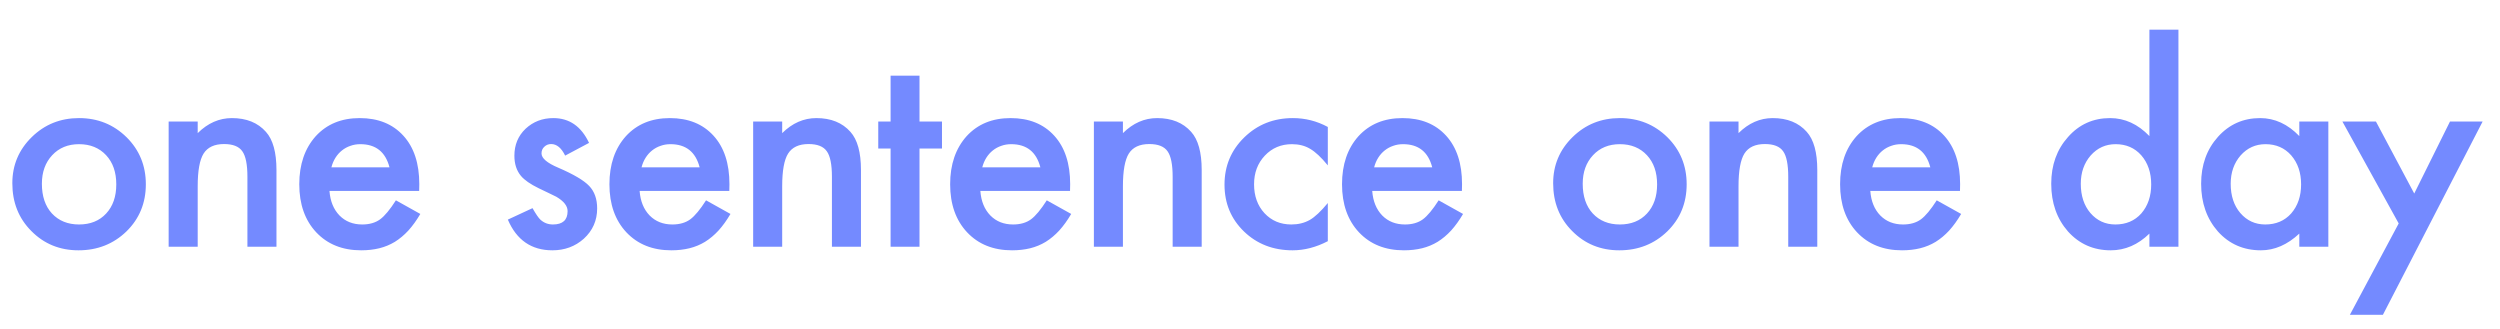
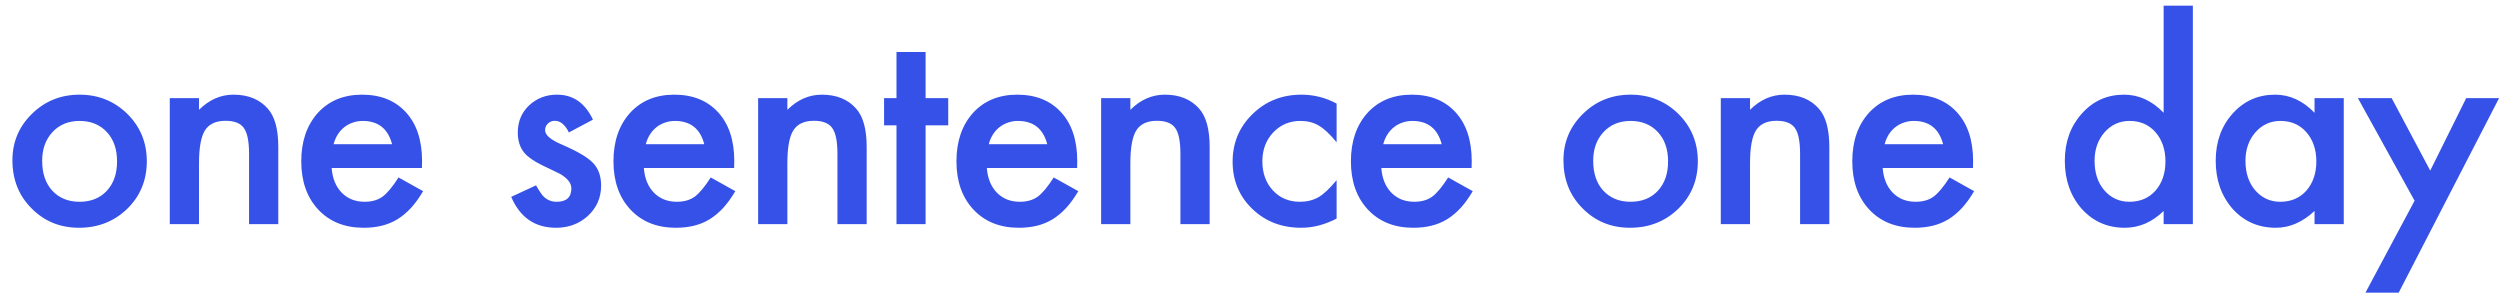
- <svg xmlns="http://www.w3.org/2000/svg" width="152" height="20" viewBox="0 0 152 20" fill="none">
-   <path d="M0.75 11.141C0.75 10.042 1.143 9.107 1.93 8.336C2.716 7.565 3.674 7.18 4.805 7.18C5.94 7.18 6.904 7.568 7.695 8.344C8.477 9.12 8.867 10.073 8.867 11.203C8.867 12.344 8.474 13.3 7.688 14.07C6.896 14.836 5.924 15.219 4.773 15.219C3.633 15.219 2.677 14.828 1.906 14.047C1.135 13.276 0.75 12.307 0.75 11.141ZM2.547 11.172C2.547 11.932 2.75 12.534 3.156 12.977C3.573 13.425 4.122 13.648 4.805 13.648C5.492 13.648 6.042 13.427 6.453 12.984C6.865 12.542 7.07 11.95 7.07 11.211C7.07 10.471 6.865 9.88 6.453 9.438C6.036 8.99 5.487 8.766 4.805 8.766C4.133 8.766 3.589 8.99 3.172 9.438C2.755 9.885 2.547 10.463 2.547 11.172ZM10.254 7.391H12.02V8.094C12.635 7.484 13.327 7.18 14.098 7.18C14.983 7.18 15.674 7.458 16.168 8.016C16.596 8.49 16.809 9.263 16.809 10.336V15H15.043V10.75C15.043 10 14.939 9.482 14.731 9.195C14.528 8.904 14.158 8.758 13.622 8.758C13.038 8.758 12.624 8.951 12.379 9.336C12.14 9.716 12.02 10.38 12.02 11.328V15H10.254V7.391ZM25.485 11.609H20.032C20.079 12.234 20.282 12.732 20.642 13.102C21.001 13.466 21.462 13.648 22.024 13.648C22.462 13.648 22.824 13.544 23.11 13.336C23.392 13.128 23.712 12.742 24.071 12.18L25.556 13.008C25.326 13.398 25.084 13.734 24.829 14.016C24.574 14.292 24.3 14.521 24.009 14.703C23.717 14.88 23.402 15.01 23.063 15.094C22.725 15.177 22.358 15.219 21.962 15.219C20.826 15.219 19.915 14.854 19.227 14.125C18.54 13.391 18.196 12.417 18.196 11.203C18.196 10 18.53 9.026 19.196 8.281C19.868 7.547 20.759 7.18 21.868 7.18C22.988 7.18 23.873 7.536 24.524 8.25C25.17 8.958 25.493 9.94 25.493 11.195L25.485 11.609ZM23.681 10.172C23.436 9.234 22.845 8.766 21.907 8.766C21.694 8.766 21.493 8.799 21.306 8.867C21.118 8.93 20.946 9.023 20.79 9.148C20.639 9.268 20.509 9.414 20.399 9.586C20.29 9.758 20.207 9.953 20.149 10.172H23.681ZM35.814 8.688L34.361 9.461C34.132 8.992 33.848 8.758 33.51 8.758C33.348 8.758 33.21 8.812 33.096 8.922C32.981 9.026 32.924 9.161 32.924 9.328C32.924 9.62 33.262 9.909 33.939 10.195C34.872 10.596 35.499 10.966 35.822 11.305C36.145 11.643 36.307 12.099 36.307 12.672C36.307 13.406 36.036 14.021 35.494 14.516C34.968 14.984 34.333 15.219 33.588 15.219C32.312 15.219 31.408 14.596 30.877 13.352L32.377 12.656C32.585 13.021 32.744 13.253 32.853 13.352C33.067 13.55 33.322 13.648 33.619 13.648C34.213 13.648 34.51 13.378 34.51 12.836C34.51 12.523 34.281 12.232 33.822 11.961C33.645 11.872 33.468 11.787 33.291 11.703C33.114 11.62 32.934 11.534 32.752 11.445C32.242 11.195 31.882 10.945 31.674 10.695C31.408 10.378 31.275 9.969 31.275 9.469C31.275 8.807 31.502 8.26 31.955 7.828C32.419 7.396 32.981 7.18 33.642 7.18C34.617 7.18 35.34 7.682 35.814 8.688ZM44.342 11.609H38.889C38.936 12.234 39.139 12.732 39.498 13.102C39.858 13.466 40.319 13.648 40.881 13.648C41.319 13.648 41.681 13.544 41.967 13.336C42.248 13.128 42.569 12.742 42.928 12.18L44.413 13.008C44.183 13.398 43.941 13.734 43.686 14.016C43.431 14.292 43.157 14.521 42.866 14.703C42.574 14.88 42.259 15.01 41.92 15.094C41.582 15.177 41.215 15.219 40.819 15.219C39.683 15.219 38.772 14.854 38.084 14.125C37.397 13.391 37.053 12.417 37.053 11.203C37.053 10 37.386 9.026 38.053 8.281C38.725 7.547 39.616 7.18 40.725 7.18C41.845 7.18 42.73 7.536 43.381 8.25C44.027 8.958 44.35 9.94 44.35 11.195L44.342 11.609ZM42.538 10.172C42.293 9.234 41.702 8.766 40.764 8.766C40.55 8.766 40.35 8.799 40.163 8.867C39.975 8.93 39.803 9.023 39.647 9.148C39.496 9.268 39.366 9.414 39.256 9.586C39.147 9.758 39.063 9.953 39.006 10.172H42.538ZM45.792 7.391H47.557V8.094C48.172 7.484 48.865 7.18 49.636 7.18C50.521 7.18 51.211 7.458 51.706 8.016C52.133 8.49 52.347 9.263 52.347 10.336V15H50.581V10.75C50.581 10 50.477 9.482 50.268 9.195C50.065 8.904 49.696 8.758 49.159 8.758C48.576 8.758 48.162 8.951 47.917 9.336C47.677 9.716 47.557 10.38 47.557 11.328V15H45.792V7.391ZM55.906 9.031V15H54.148V9.031H53.398V7.391H54.148V4.602H55.906V7.391H57.273V9.031H55.906ZM65.058 11.609H59.605C59.652 12.234 59.855 12.732 60.215 13.102C60.574 13.466 61.035 13.648 61.597 13.648C62.035 13.648 62.397 13.544 62.683 13.336C62.965 13.128 63.285 12.742 63.644 12.18L65.129 13.008C64.9 13.398 64.657 13.734 64.402 14.016C64.147 14.292 63.873 14.521 63.582 14.703C63.29 14.88 62.975 15.01 62.637 15.094C62.298 15.177 61.931 15.219 61.535 15.219C60.4 15.219 59.488 14.854 58.801 14.125C58.113 13.391 57.769 12.417 57.769 11.203C57.769 10 58.103 9.026 58.769 8.281C59.441 7.547 60.332 7.18 61.441 7.18C62.561 7.18 63.447 7.536 64.097 8.25C64.743 8.958 65.066 9.94 65.066 11.195L65.058 11.609ZM63.254 10.172C63.009 9.234 62.418 8.766 61.48 8.766C61.267 8.766 61.066 8.799 60.879 8.867C60.691 8.93 60.519 9.023 60.363 9.148C60.212 9.268 60.082 9.414 59.972 9.586C59.863 9.758 59.78 9.953 59.722 10.172H63.254ZM66.508 7.391H68.274V8.094C68.888 7.484 69.581 7.18 70.352 7.18C71.237 7.18 71.927 7.458 72.422 8.016C72.849 8.49 73.063 9.263 73.063 10.336V15H71.297V10.75C71.297 10 71.193 9.482 70.985 9.195C70.782 8.904 70.412 8.758 69.875 8.758C69.292 8.758 68.878 8.951 68.633 9.336C68.394 9.716 68.274 10.38 68.274 11.328V15H66.508V7.391ZM80.731 7.719V10.055C80.33 9.565 79.971 9.229 79.653 9.047C79.341 8.859 78.973 8.766 78.552 8.766C77.89 8.766 77.341 8.997 76.903 9.461C76.466 9.924 76.247 10.505 76.247 11.203C76.247 11.917 76.458 12.503 76.88 12.961C77.307 13.419 77.851 13.648 78.513 13.648C78.934 13.648 79.307 13.557 79.63 13.375C79.942 13.198 80.309 12.854 80.731 12.344V14.664C80.018 15.034 79.304 15.219 78.591 15.219C77.413 15.219 76.429 14.838 75.638 14.078C74.846 13.312 74.45 12.362 74.45 11.227C74.45 10.091 74.851 9.133 75.653 8.352C76.455 7.57 77.44 7.18 78.606 7.18C79.356 7.18 80.065 7.359 80.731 7.719ZM88.884 11.609H83.431C83.478 12.234 83.681 12.732 84.04 13.102C84.4 13.466 84.861 13.648 85.423 13.648C85.861 13.648 86.223 13.544 86.509 13.336C86.79 13.128 87.111 12.742 87.47 12.18L88.954 13.008C88.725 13.398 88.483 13.734 88.228 14.016C87.973 14.292 87.699 14.521 87.407 14.703C87.116 14.88 86.801 15.01 86.462 15.094C86.124 15.177 85.757 15.219 85.361 15.219C84.225 15.219 83.314 14.854 82.626 14.125C81.939 13.391 81.595 12.417 81.595 11.203C81.595 10 81.928 9.026 82.595 8.281C83.267 7.547 84.157 7.18 85.267 7.18C86.387 7.18 87.272 7.536 87.923 8.25C88.569 8.958 88.892 9.94 88.892 11.195L88.884 11.609ZM87.079 10.172C86.835 9.234 86.243 8.766 85.306 8.766C85.092 8.766 84.892 8.799 84.704 8.867C84.517 8.93 84.345 9.023 84.189 9.148C84.038 9.268 83.907 9.414 83.798 9.586C83.689 9.758 83.605 9.953 83.548 10.172H87.079ZM94.432 11.141C94.432 10.042 94.825 9.107 95.612 8.336C96.398 7.565 97.356 7.18 98.487 7.18C99.622 7.18 100.586 7.568 101.377 8.344C102.158 9.12 102.549 10.073 102.549 11.203C102.549 12.344 102.156 13.3 101.369 14.07C100.578 14.836 99.606 15.219 98.455 15.219C97.315 15.219 96.359 14.828 95.588 14.047C94.817 13.276 94.432 12.307 94.432 11.141ZM96.229 11.172C96.229 11.932 96.432 12.534 96.838 12.977C97.255 13.425 97.804 13.648 98.487 13.648C99.174 13.648 99.724 13.427 100.135 12.984C100.546 12.542 100.752 11.95 100.752 11.211C100.752 10.471 100.546 9.88 100.135 9.438C99.718 8.99 99.169 8.766 98.487 8.766C97.815 8.766 97.27 8.99 96.854 9.438C96.437 9.885 96.229 10.463 96.229 11.172ZM103.936 7.391H105.702V8.094C106.316 7.484 107.009 7.18 107.78 7.18C108.665 7.18 109.356 7.458 109.85 8.016C110.277 8.49 110.491 9.263 110.491 10.336V15H108.725V10.75C108.725 10 108.621 9.482 108.413 9.195C108.21 8.904 107.84 8.758 107.303 8.758C106.72 8.758 106.306 8.951 106.061 9.336C105.822 9.716 105.702 10.38 105.702 11.328V15H103.936V7.391ZM119.167 11.609H113.714C113.761 12.234 113.964 12.732 114.323 13.102C114.683 13.466 115.144 13.648 115.706 13.648C116.144 13.648 116.506 13.544 116.792 13.336C117.073 13.128 117.394 12.742 117.753 12.18L119.238 13.008C119.008 13.398 118.766 13.734 118.511 14.016C118.256 14.292 117.982 14.521 117.691 14.703C117.399 14.88 117.084 15.01 116.745 15.094C116.407 15.177 116.04 15.219 115.644 15.219C114.508 15.219 113.597 14.854 112.909 14.125C112.222 13.391 111.878 12.417 111.878 11.203C111.878 10 112.211 9.026 112.878 8.281C113.55 7.547 114.441 7.18 115.55 7.18C116.67 7.18 117.555 7.536 118.206 8.25C118.852 8.958 119.175 9.94 119.175 11.195L119.167 11.609ZM117.363 10.172C117.118 9.234 116.527 8.766 115.589 8.766C115.376 8.766 115.175 8.799 114.988 8.867C114.8 8.93 114.628 9.023 114.472 9.148C114.321 9.268 114.191 9.414 114.081 9.586C113.972 9.758 113.889 9.953 113.831 10.172H117.363ZM130.684 1.805H132.449V15H130.684V14.203C129.991 14.88 129.207 15.219 128.332 15.219C127.291 15.219 126.426 14.838 125.738 14.078C125.056 13.302 124.715 12.333 124.715 11.172C124.715 10.037 125.056 9.089 125.738 8.328C126.416 7.562 127.267 7.18 128.293 7.18C129.184 7.18 129.981 7.544 130.684 8.273V1.805ZM126.512 11.172C126.512 11.901 126.707 12.495 127.098 12.953C127.499 13.417 128.004 13.648 128.613 13.648C129.264 13.648 129.791 13.425 130.192 12.977C130.593 12.513 130.793 11.925 130.793 11.211C130.793 10.497 130.593 9.909 130.192 9.445C129.791 8.992 129.27 8.766 128.629 8.766C128.025 8.766 127.52 8.995 127.113 9.453C126.712 9.917 126.512 10.49 126.512 11.172ZM139.798 7.391H141.563V15H139.798V14.203C139.074 14.88 138.295 15.219 137.462 15.219C136.409 15.219 135.54 14.838 134.852 14.078C134.17 13.302 133.829 12.333 133.829 11.172C133.829 10.031 134.17 9.081 134.852 8.32C135.534 7.56 136.389 7.18 137.415 7.18C138.3 7.18 139.094 7.544 139.798 8.273V7.391ZM135.626 11.172C135.626 11.901 135.821 12.495 136.212 12.953C136.613 13.417 137.118 13.648 137.727 13.648C138.378 13.648 138.904 13.425 139.305 12.977C139.706 12.513 139.907 11.925 139.907 11.211C139.907 10.497 139.706 9.909 139.305 9.445C138.904 8.992 138.383 8.766 137.743 8.766C137.139 8.766 136.633 8.995 136.227 9.453C135.826 9.917 135.626 10.49 135.626 11.172ZM145.841 13.586L142.419 7.391H144.458L146.786 11.766L148.958 7.391H150.943L144.88 19.141H142.872L145.841 13.586Z" fill="#748AFF" />
+ <svg xmlns="http://www.w3.org/2000/svg" width="151" height="18" viewBox="0 0 151 18" fill="none">
+   <path d="M0.75 9.679C0.75 8.58 1.143 7.645 1.93 6.875C2.716 6.104 3.674 5.718 4.805 5.718C5.94 5.718 6.904 6.106 7.695 6.882C8.477 7.658 8.867 8.611 8.867 9.742C8.867 10.882 8.474 11.838 7.688 12.609C6.896 13.374 5.924 13.757 4.773 13.757C3.633 13.757 2.677 13.367 1.906 12.585C1.135 11.815 0.75 10.846 0.75 9.679ZM2.547 9.71C2.547 10.471 2.75 11.072 3.156 11.515C3.573 11.963 4.122 12.187 4.805 12.187C5.492 12.187 6.042 11.966 6.453 11.523C6.865 11.08 7.07 10.489 7.07 9.75C7.07 9.01 6.865 8.419 6.453 7.976C6.036 7.528 5.487 7.304 4.805 7.304C4.133 7.304 3.589 7.528 3.172 7.976C2.755 8.424 2.547 9.002 2.547 9.71ZM10.254 5.929H12.02V6.632C12.635 6.023 13.327 5.718 14.098 5.718C14.983 5.718 15.674 5.997 16.168 6.554C16.596 7.028 16.809 7.802 16.809 8.875V13.539H15.043V9.289C15.043 8.539 14.939 8.02 14.731 7.734C14.528 7.442 14.158 7.296 13.622 7.296C13.038 7.296 12.624 7.489 12.379 7.875C12.14 8.255 12.02 8.919 12.02 9.867V13.539H10.254V5.929ZM25.485 10.148H20.032C20.079 10.773 20.282 11.27 20.642 11.64C21.001 12.005 21.462 12.187 22.024 12.187C22.462 12.187 22.824 12.083 23.11 11.874C23.392 11.666 23.712 11.281 24.071 10.718L25.556 11.546C25.326 11.937 25.084 12.273 24.829 12.554C24.574 12.83 24.3 13.059 24.009 13.242C23.717 13.419 23.402 13.549 23.063 13.632C22.725 13.716 22.358 13.757 21.962 13.757C20.826 13.757 19.915 13.393 19.227 12.664C18.54 11.929 18.196 10.955 18.196 9.742C18.196 8.539 18.53 7.565 19.196 6.82C19.868 6.085 20.759 5.718 21.868 5.718C22.988 5.718 23.873 6.075 24.524 6.789C25.17 7.497 25.493 8.479 25.493 9.734L25.485 10.148ZM23.681 8.71C23.436 7.773 22.845 7.304 21.907 7.304C21.694 7.304 21.493 7.338 21.306 7.406C21.118 7.468 20.946 7.562 20.79 7.687C20.639 7.807 20.509 7.953 20.399 8.125C20.29 8.296 20.207 8.492 20.149 8.71H23.681ZM35.814 7.226L34.361 8C34.132 7.531 33.848 7.296 33.51 7.296C33.348 7.296 33.21 7.351 33.096 7.46C32.981 7.565 32.924 7.7 32.924 7.867C32.924 8.158 33.262 8.447 33.939 8.734C34.872 9.135 35.499 9.505 35.822 9.843C36.145 10.182 36.307 10.637 36.307 11.21C36.307 11.945 36.036 12.559 35.494 13.054C34.968 13.523 34.333 13.757 33.588 13.757C32.312 13.757 31.408 13.135 30.877 11.89L32.377 11.195C32.585 11.559 32.744 11.791 32.853 11.89C33.067 12.088 33.322 12.187 33.619 12.187C34.213 12.187 34.51 11.916 34.51 11.374C34.51 11.062 34.281 10.77 33.822 10.499C33.645 10.411 33.468 10.325 33.291 10.242C33.114 10.158 32.934 10.072 32.752 9.984C32.242 9.734 31.882 9.484 31.674 9.234C31.408 8.916 31.275 8.507 31.275 8.007C31.275 7.346 31.502 6.799 31.955 6.367C32.419 5.934 32.981 5.718 33.642 5.718C34.617 5.718 35.34 6.221 35.814 7.226ZM44.342 10.148H38.889C38.936 10.773 39.139 11.27 39.498 11.64C39.858 12.005 40.319 12.187 40.881 12.187C41.319 12.187 41.681 12.083 41.967 11.874C42.248 11.666 42.569 11.281 42.928 10.718L44.413 11.546C44.183 11.937 43.941 12.273 43.686 12.554C43.431 12.83 43.157 13.059 42.866 13.242C42.574 13.419 42.259 13.549 41.92 13.632C41.582 13.716 41.215 13.757 40.819 13.757C39.683 13.757 38.772 13.393 38.084 12.664C37.397 11.929 37.053 10.955 37.053 9.742C37.053 8.539 37.386 7.565 38.053 6.82C38.725 6.085 39.616 5.718 40.725 5.718C41.845 5.718 42.73 6.075 43.381 6.789C44.027 7.497 44.35 8.479 44.35 9.734L44.342 10.148ZM42.538 8.71C42.293 7.773 41.702 7.304 40.764 7.304C40.55 7.304 40.35 7.338 40.163 7.406C39.975 7.468 39.803 7.562 39.647 7.687C39.496 7.807 39.366 7.953 39.256 8.125C39.147 8.296 39.063 8.492 39.006 8.71H42.538ZM45.792 5.929H47.557V6.632C48.172 6.023 48.865 5.718 49.636 5.718C50.521 5.718 51.211 5.997 51.706 6.554C52.133 7.028 52.347 7.802 52.347 8.875V13.539H50.581V9.289C50.581 8.539 50.477 8.02 50.268 7.734C50.065 7.442 49.696 7.296 49.159 7.296C48.576 7.296 48.162 7.489 47.917 7.875C47.677 8.255 47.557 8.919 47.557 9.867V13.539H45.792V5.929ZM55.906 7.57V13.539H54.148V7.57H53.398V5.929H54.148V3.14H55.906V5.929H57.273V7.57H55.906ZM65.058 10.148H59.605C59.652 10.773 59.855 11.27 60.215 11.64C60.574 12.005 61.035 12.187 61.597 12.187C62.035 12.187 62.397 12.083 62.683 11.874C62.965 11.666 63.285 11.281 63.644 10.718L65.129 11.546C64.9 11.937 64.657 12.273 64.402 12.554C64.147 12.83 63.873 13.059 63.582 13.242C63.29 13.419 62.975 13.549 62.637 13.632C62.298 13.716 61.931 13.757 61.535 13.757C60.4 13.757 59.488 13.393 58.801 12.664C58.113 11.929 57.769 10.955 57.769 9.742C57.769 8.539 58.103 7.565 58.769 6.82C59.441 6.085 60.332 5.718 61.441 5.718C62.561 5.718 63.447 6.075 64.097 6.789C64.743 7.497 65.066 8.479 65.066 9.734L65.058 10.148ZM63.254 8.71C63.009 7.773 62.418 7.304 61.48 7.304C61.267 7.304 61.066 7.338 60.879 7.406C60.691 7.468 60.519 7.562 60.363 7.687C60.212 7.807 60.082 7.953 59.972 8.125C59.863 8.296 59.78 8.492 59.722 8.71H63.254ZM66.508 5.929H68.274V6.632C68.888 6.023 69.581 5.718 70.352 5.718C71.237 5.718 71.927 5.997 72.422 6.554C72.849 7.028 73.063 7.802 73.063 8.875V13.539H71.297V9.289C71.297 8.539 71.193 8.02 70.985 7.734C70.782 7.442 70.412 7.296 69.875 7.296C69.292 7.296 68.878 7.489 68.633 7.875C68.394 8.255 68.274 8.919 68.274 9.867V13.539H66.508V5.929ZM80.731 6.257V8.593C80.33 8.104 79.971 7.768 79.653 7.585C79.341 7.398 78.973 7.304 78.552 7.304C77.89 7.304 77.341 7.536 76.903 8C76.466 8.463 76.247 9.044 76.247 9.742C76.247 10.455 76.458 11.041 76.88 11.499C77.307 11.958 77.851 12.187 78.513 12.187C78.934 12.187 79.307 12.096 79.63 11.914C79.942 11.736 80.309 11.393 80.731 10.882V13.203C80.018 13.572 79.304 13.757 78.591 13.757C77.413 13.757 76.429 13.377 75.638 12.617C74.846 11.851 74.45 10.901 74.45 9.765C74.45 8.63 74.851 7.671 75.653 6.89C76.455 6.109 77.44 5.718 78.606 5.718C79.356 5.718 80.065 5.898 80.731 6.257ZM88.884 10.148H83.431C83.478 10.773 83.681 11.27 84.04 11.64C84.4 12.005 84.861 12.187 85.423 12.187C85.861 12.187 86.223 12.083 86.509 11.874C86.79 11.666 87.111 11.281 87.47 10.718L88.954 11.546C88.725 11.937 88.483 12.273 88.228 12.554C87.973 12.83 87.699 13.059 87.407 13.242C87.116 13.419 86.801 13.549 86.462 13.632C86.124 13.716 85.757 13.757 85.361 13.757C84.225 13.757 83.314 13.393 82.626 12.664C81.939 11.929 81.595 10.955 81.595 9.742C81.595 8.539 81.928 7.565 82.595 6.82C83.267 6.085 84.157 5.718 85.267 5.718C86.387 5.718 87.272 6.075 87.923 6.789C88.569 7.497 88.892 8.479 88.892 9.734L88.884 10.148ZM87.079 8.71C86.835 7.773 86.243 7.304 85.306 7.304C85.092 7.304 84.892 7.338 84.704 7.406C84.517 7.468 84.345 7.562 84.189 7.687C84.038 7.807 83.907 7.953 83.798 8.125C83.689 8.296 83.605 8.492 83.548 8.71H87.079ZM94.432 9.679C94.432 8.58 94.825 7.645 95.612 6.875C96.398 6.104 97.356 5.718 98.487 5.718C99.622 5.718 100.586 6.106 101.377 6.882C102.158 7.658 102.549 8.611 102.549 9.742C102.549 10.882 102.156 11.838 101.369 12.609C100.578 13.374 99.606 13.757 98.455 13.757C97.315 13.757 96.359 13.367 95.588 12.585C94.817 11.815 94.432 10.846 94.432 9.679ZM96.229 9.71C96.229 10.471 96.432 11.072 96.838 11.515C97.255 11.963 97.804 12.187 98.487 12.187C99.174 12.187 99.724 11.966 100.135 11.523C100.546 11.08 100.752 10.489 100.752 9.75C100.752 9.01 100.546 8.419 100.135 7.976C99.718 7.528 99.169 7.304 98.487 7.304C97.815 7.304 97.27 7.528 96.854 7.976C96.437 8.424 96.229 9.002 96.229 9.71ZM103.936 5.929H105.702V6.632C106.316 6.023 107.009 5.718 107.78 5.718C108.665 5.718 109.356 5.997 109.85 6.554C110.277 7.028 110.491 7.802 110.491 8.875V13.539H108.725V9.289C108.725 8.539 108.621 8.02 108.413 7.734C108.21 7.442 107.84 7.296 107.303 7.296C106.72 7.296 106.306 7.489 106.061 7.875C105.822 8.255 105.702 8.919 105.702 9.867V13.539H103.936V5.929ZM119.167 10.148H113.714C113.761 10.773 113.964 11.27 114.323 11.64C114.683 12.005 115.144 12.187 115.706 12.187C116.144 12.187 116.506 12.083 116.792 11.874C117.073 11.666 117.394 11.281 117.753 10.718L119.238 11.546C119.008 11.937 118.766 12.273 118.511 12.554C118.256 12.83 117.982 13.059 117.691 13.242C117.399 13.419 117.084 13.549 116.745 13.632C116.407 13.716 116.04 13.757 115.644 13.757C114.508 13.757 113.597 13.393 112.909 12.664C112.222 11.929 111.878 10.955 111.878 9.742C111.878 8.539 112.211 7.565 112.878 6.82C113.55 6.085 114.441 5.718 115.55 5.718C116.67 5.718 117.555 6.075 118.206 6.789C118.852 7.497 119.175 8.479 119.175 9.734L119.167 10.148ZM117.363 8.71C117.118 7.773 116.527 7.304 115.589 7.304C115.376 7.304 115.175 7.338 114.988 7.406C114.8 7.468 114.628 7.562 114.472 7.687C114.321 7.807 114.191 7.953 114.081 8.125C113.972 8.296 113.889 8.492 113.831 8.71H117.363ZM130.684 0.343H132.449V13.539H130.684V12.742C129.991 13.419 129.207 13.757 128.332 13.757C127.291 13.757 126.426 13.377 125.738 12.617C125.056 11.841 124.715 10.872 124.715 9.71C124.715 8.575 125.056 7.627 125.738 6.867C126.416 6.101 127.267 5.718 128.293 5.718C129.184 5.718 129.981 6.083 130.684 6.812V0.343ZM126.512 9.71C126.512 10.44 126.707 11.033 127.098 11.492C127.499 11.955 128.004 12.187 128.613 12.187C129.264 12.187 129.791 11.963 130.192 11.515C130.593 11.052 130.793 10.463 130.793 9.75C130.793 9.036 130.593 8.447 130.192 7.984C129.791 7.531 129.27 7.304 128.629 7.304C128.025 7.304 127.52 7.533 127.113 7.992C126.712 8.455 126.512 9.028 126.512 9.71ZM139.798 5.929H141.563V13.539H139.798V12.742C139.074 13.419 138.295 13.757 137.462 13.757C136.409 13.757 135.54 13.377 134.852 12.617C134.17 11.841 133.829 10.872 133.829 9.71C133.829 8.57 134.17 7.619 134.852 6.859C135.534 6.098 136.389 5.718 137.415 5.718C138.3 5.718 139.094 6.083 139.798 6.812V5.929ZM135.626 9.71C135.626 10.44 135.821 11.033 136.212 11.492C136.613 11.955 137.118 12.187 137.727 12.187C138.378 12.187 138.904 11.963 139.305 11.515C139.706 11.052 139.907 10.463 139.907 9.75C139.907 9.036 139.706 8.447 139.305 7.984C138.904 7.531 138.383 7.304 137.743 7.304C137.139 7.304 136.633 7.533 136.227 7.992C135.826 8.455 135.626 9.028 135.626 9.71ZM145.841 12.124L142.419 5.929H144.458L146.786 10.304L148.958 5.929H150.943L144.88 17.679H142.872L145.841 12.124Z" fill="#3551E7" />
</svg>
